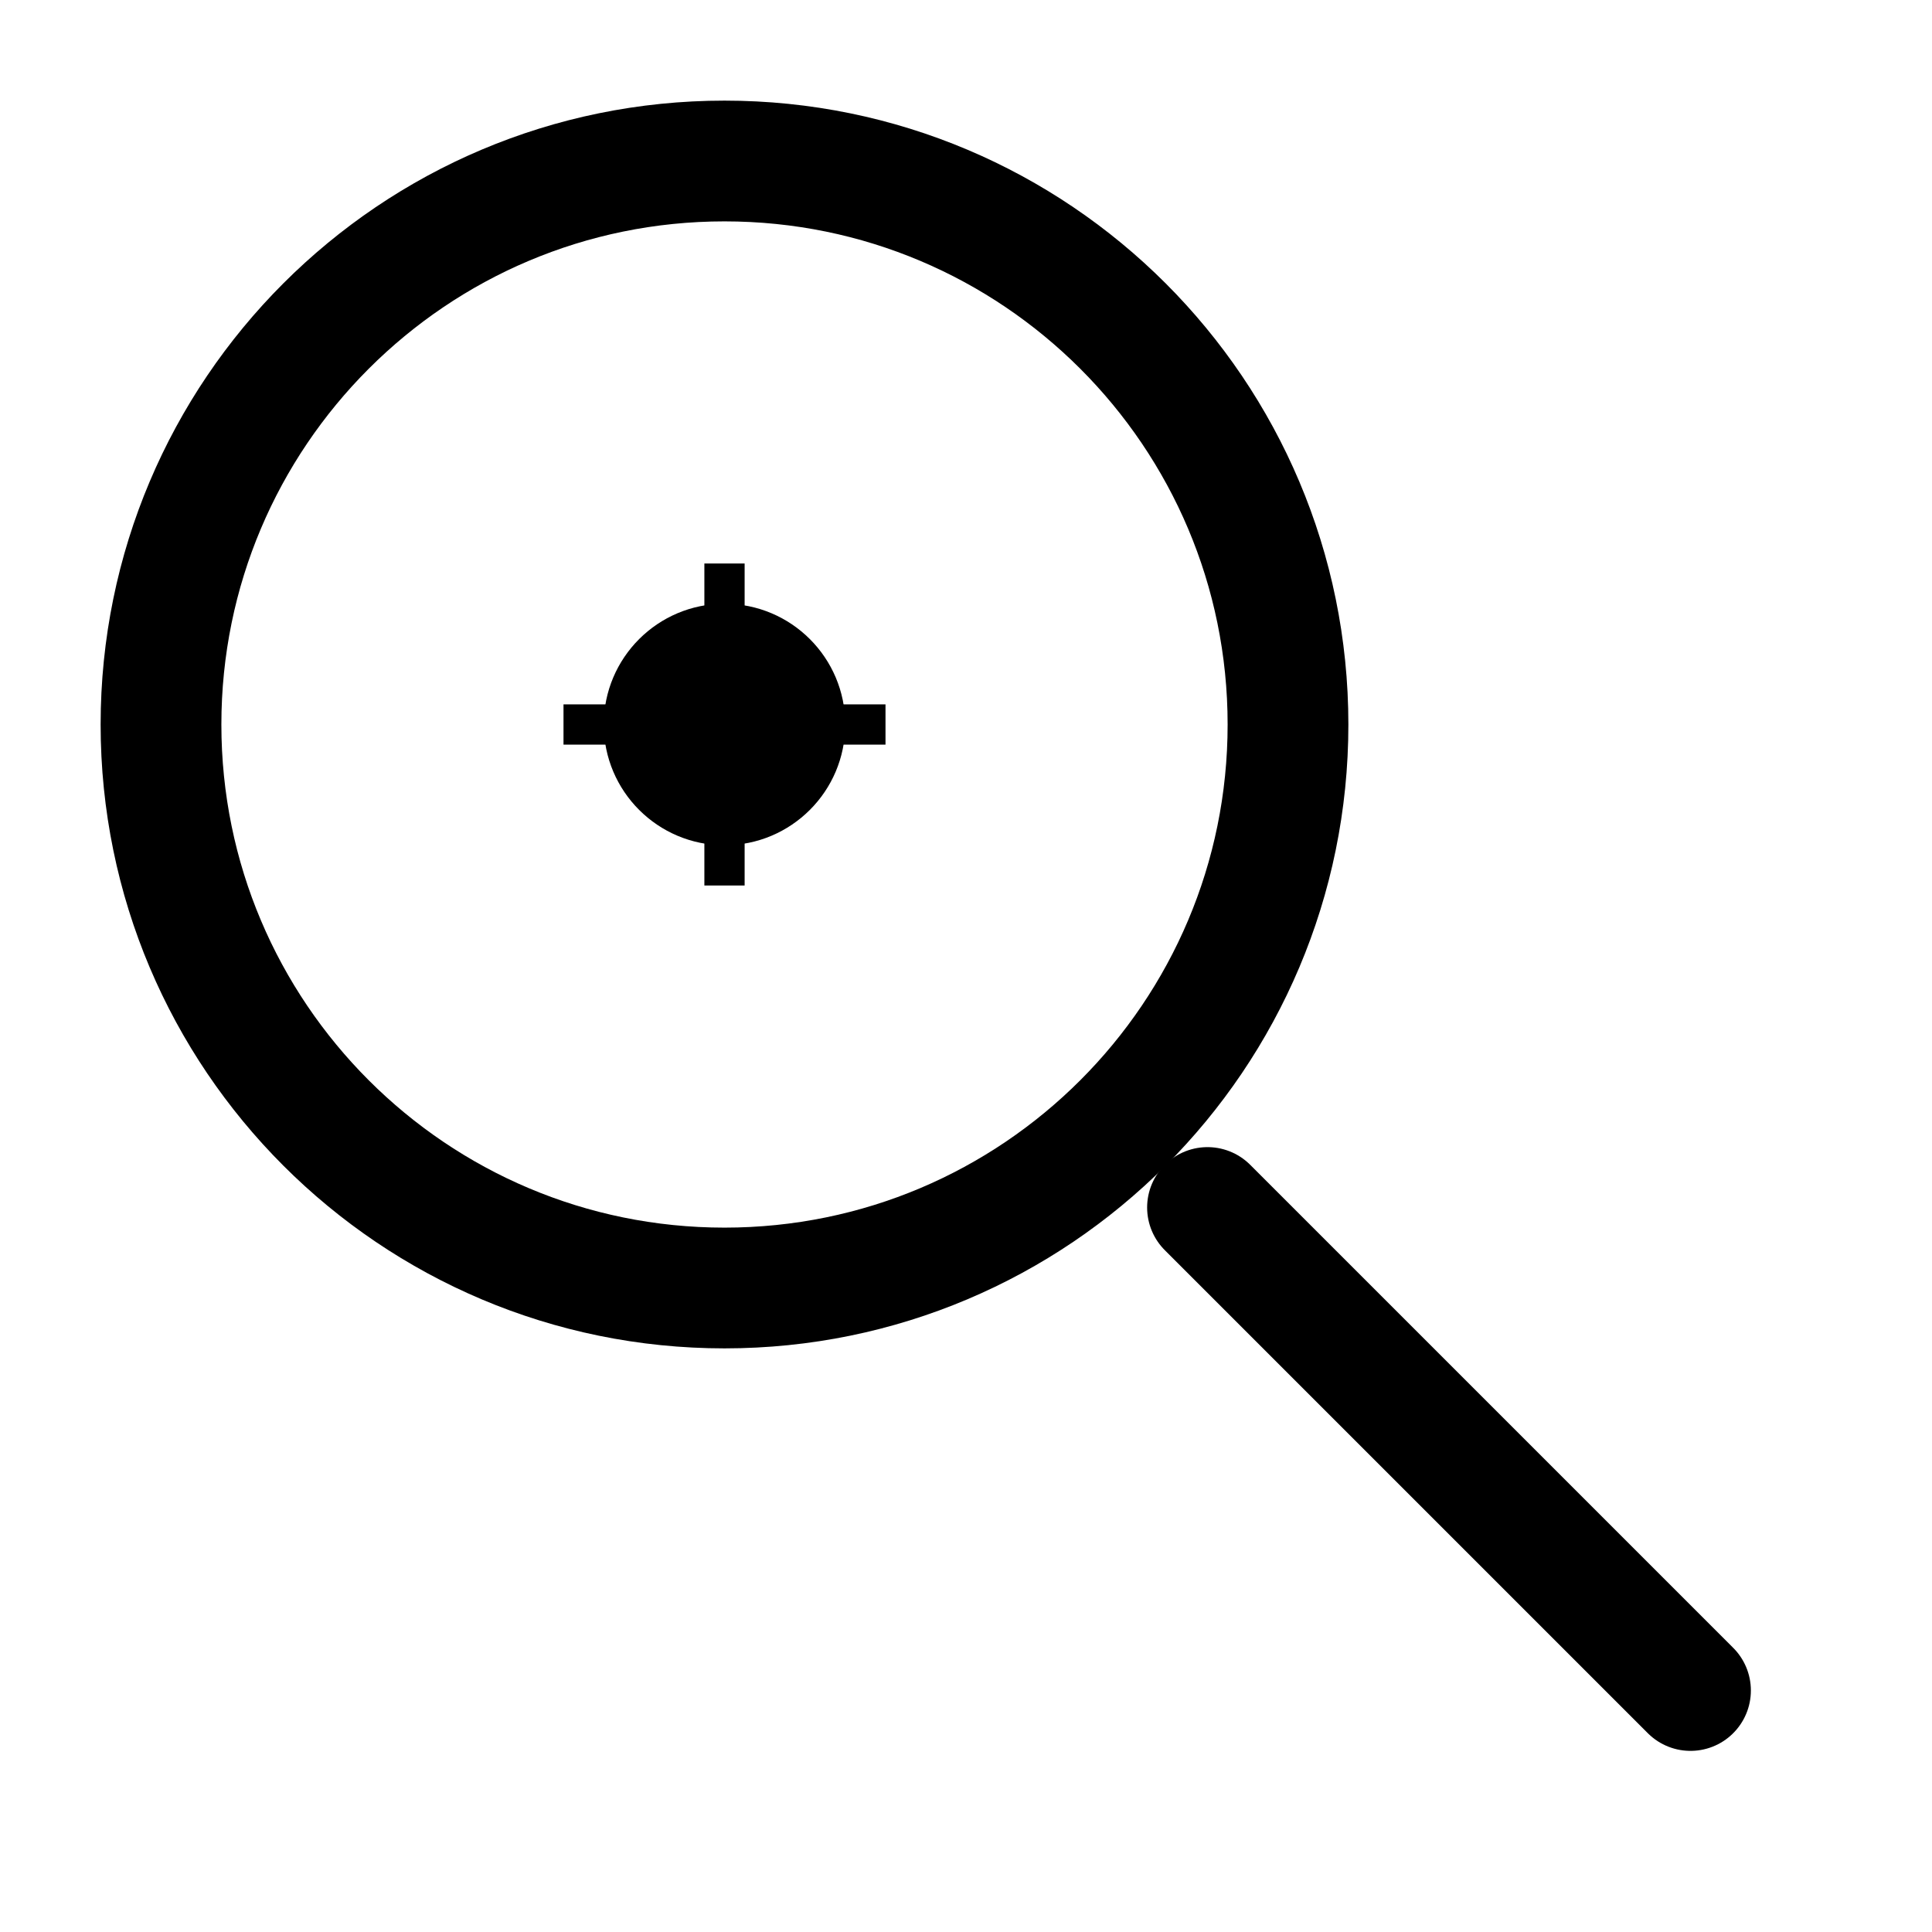
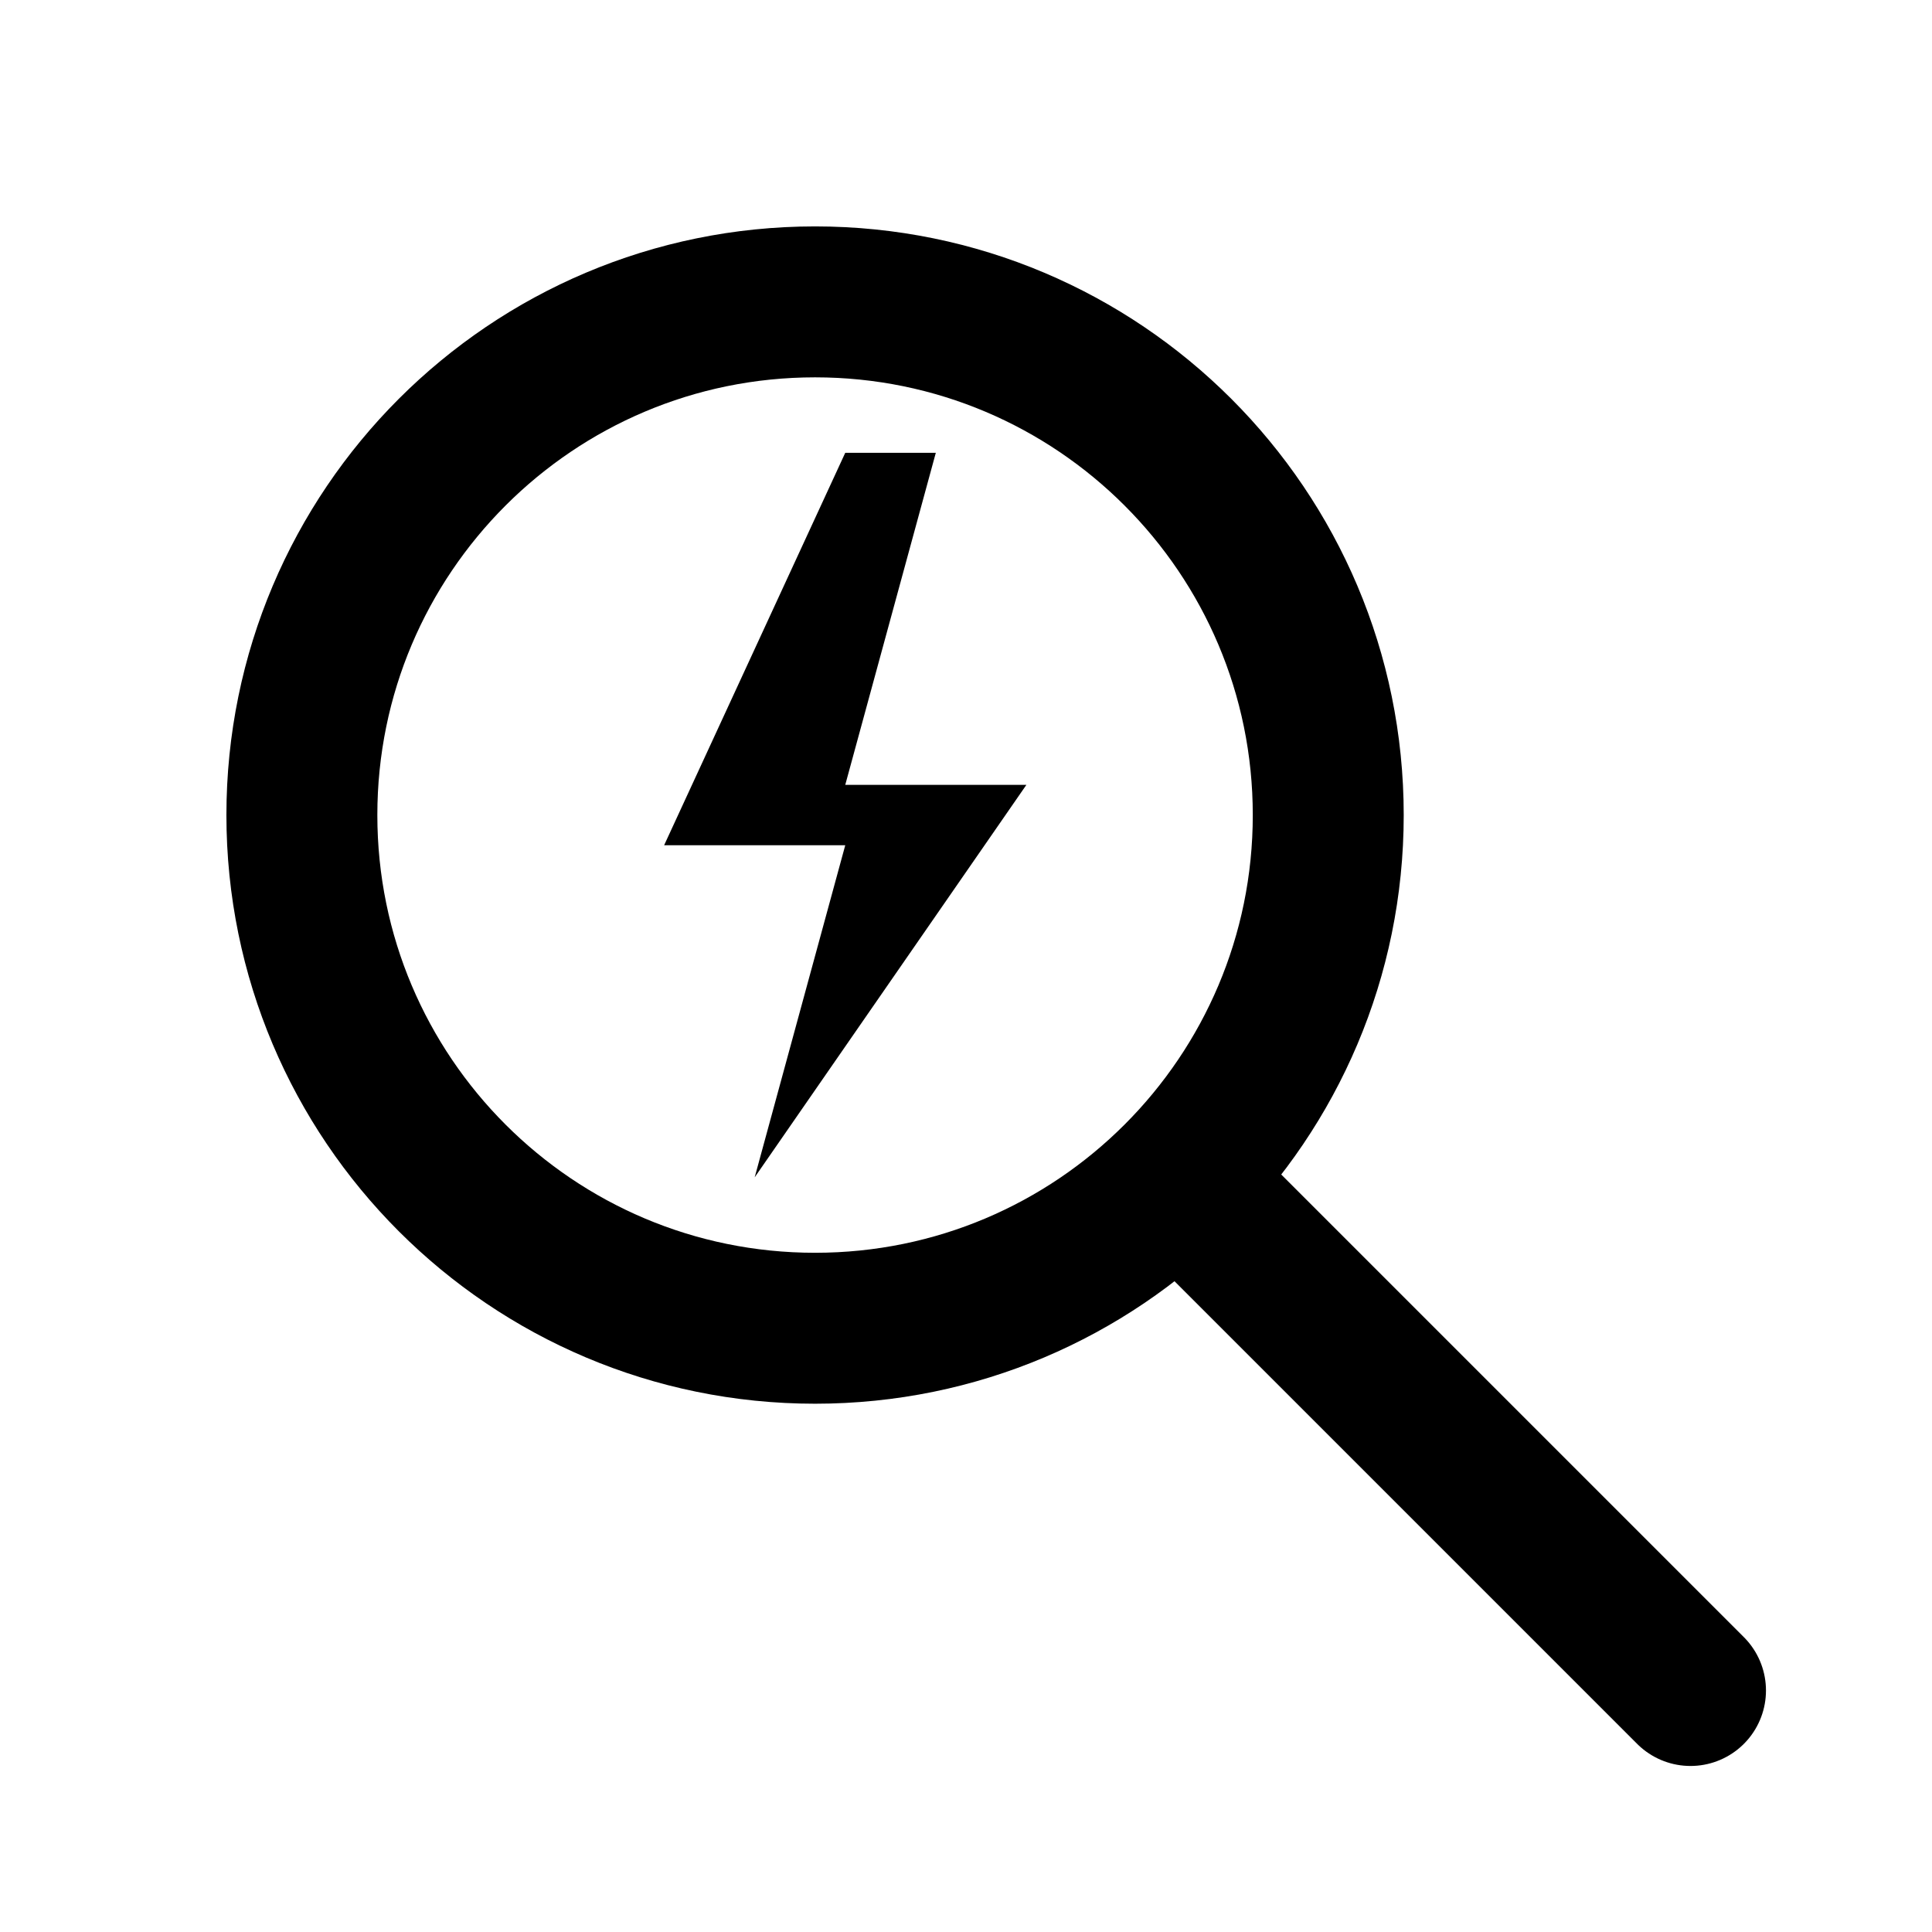
- <svg xmlns="http://www.w3.org/2000/svg" width="24" height="24" viewBox="0 0 24 24">
-   <circle cx="9" cy="9" r="7" fill="none" stroke="currentColor" stroke-width="1.5" />
-   <line x1="15" y1="15" x2="21" y2="21" stroke="currentColor" stroke-width="1.5" stroke-linecap="round" />
-   <circle cx="9" cy="9" r="1.5" fill="currentColor" />
-   <line x1="7" y1="9" x2="11" y2="9" stroke="currentColor" stroke-width="0.5" />
-   <line x1="9" y1="7" x2="9" y2="11" stroke="currentColor" stroke-width="0.5" />
+ <svg xmlns="http://www.w3.org/2000/svg" viewBox="0 0 128 128" width="128" height="128">
+   <g fill="none" stroke="currentColor" stroke-width="10" stroke-linecap="round" stroke-linejoin="round">
+     <circle cx="54" cy="54" r="34" />
+     <path d="M79 79 L112 112" />
+   </g>
+   <path d="M56 30        L44 56        H56        L50 78        L68 52        H56        L62 30        Z" fill="currentColor" />
</svg>
